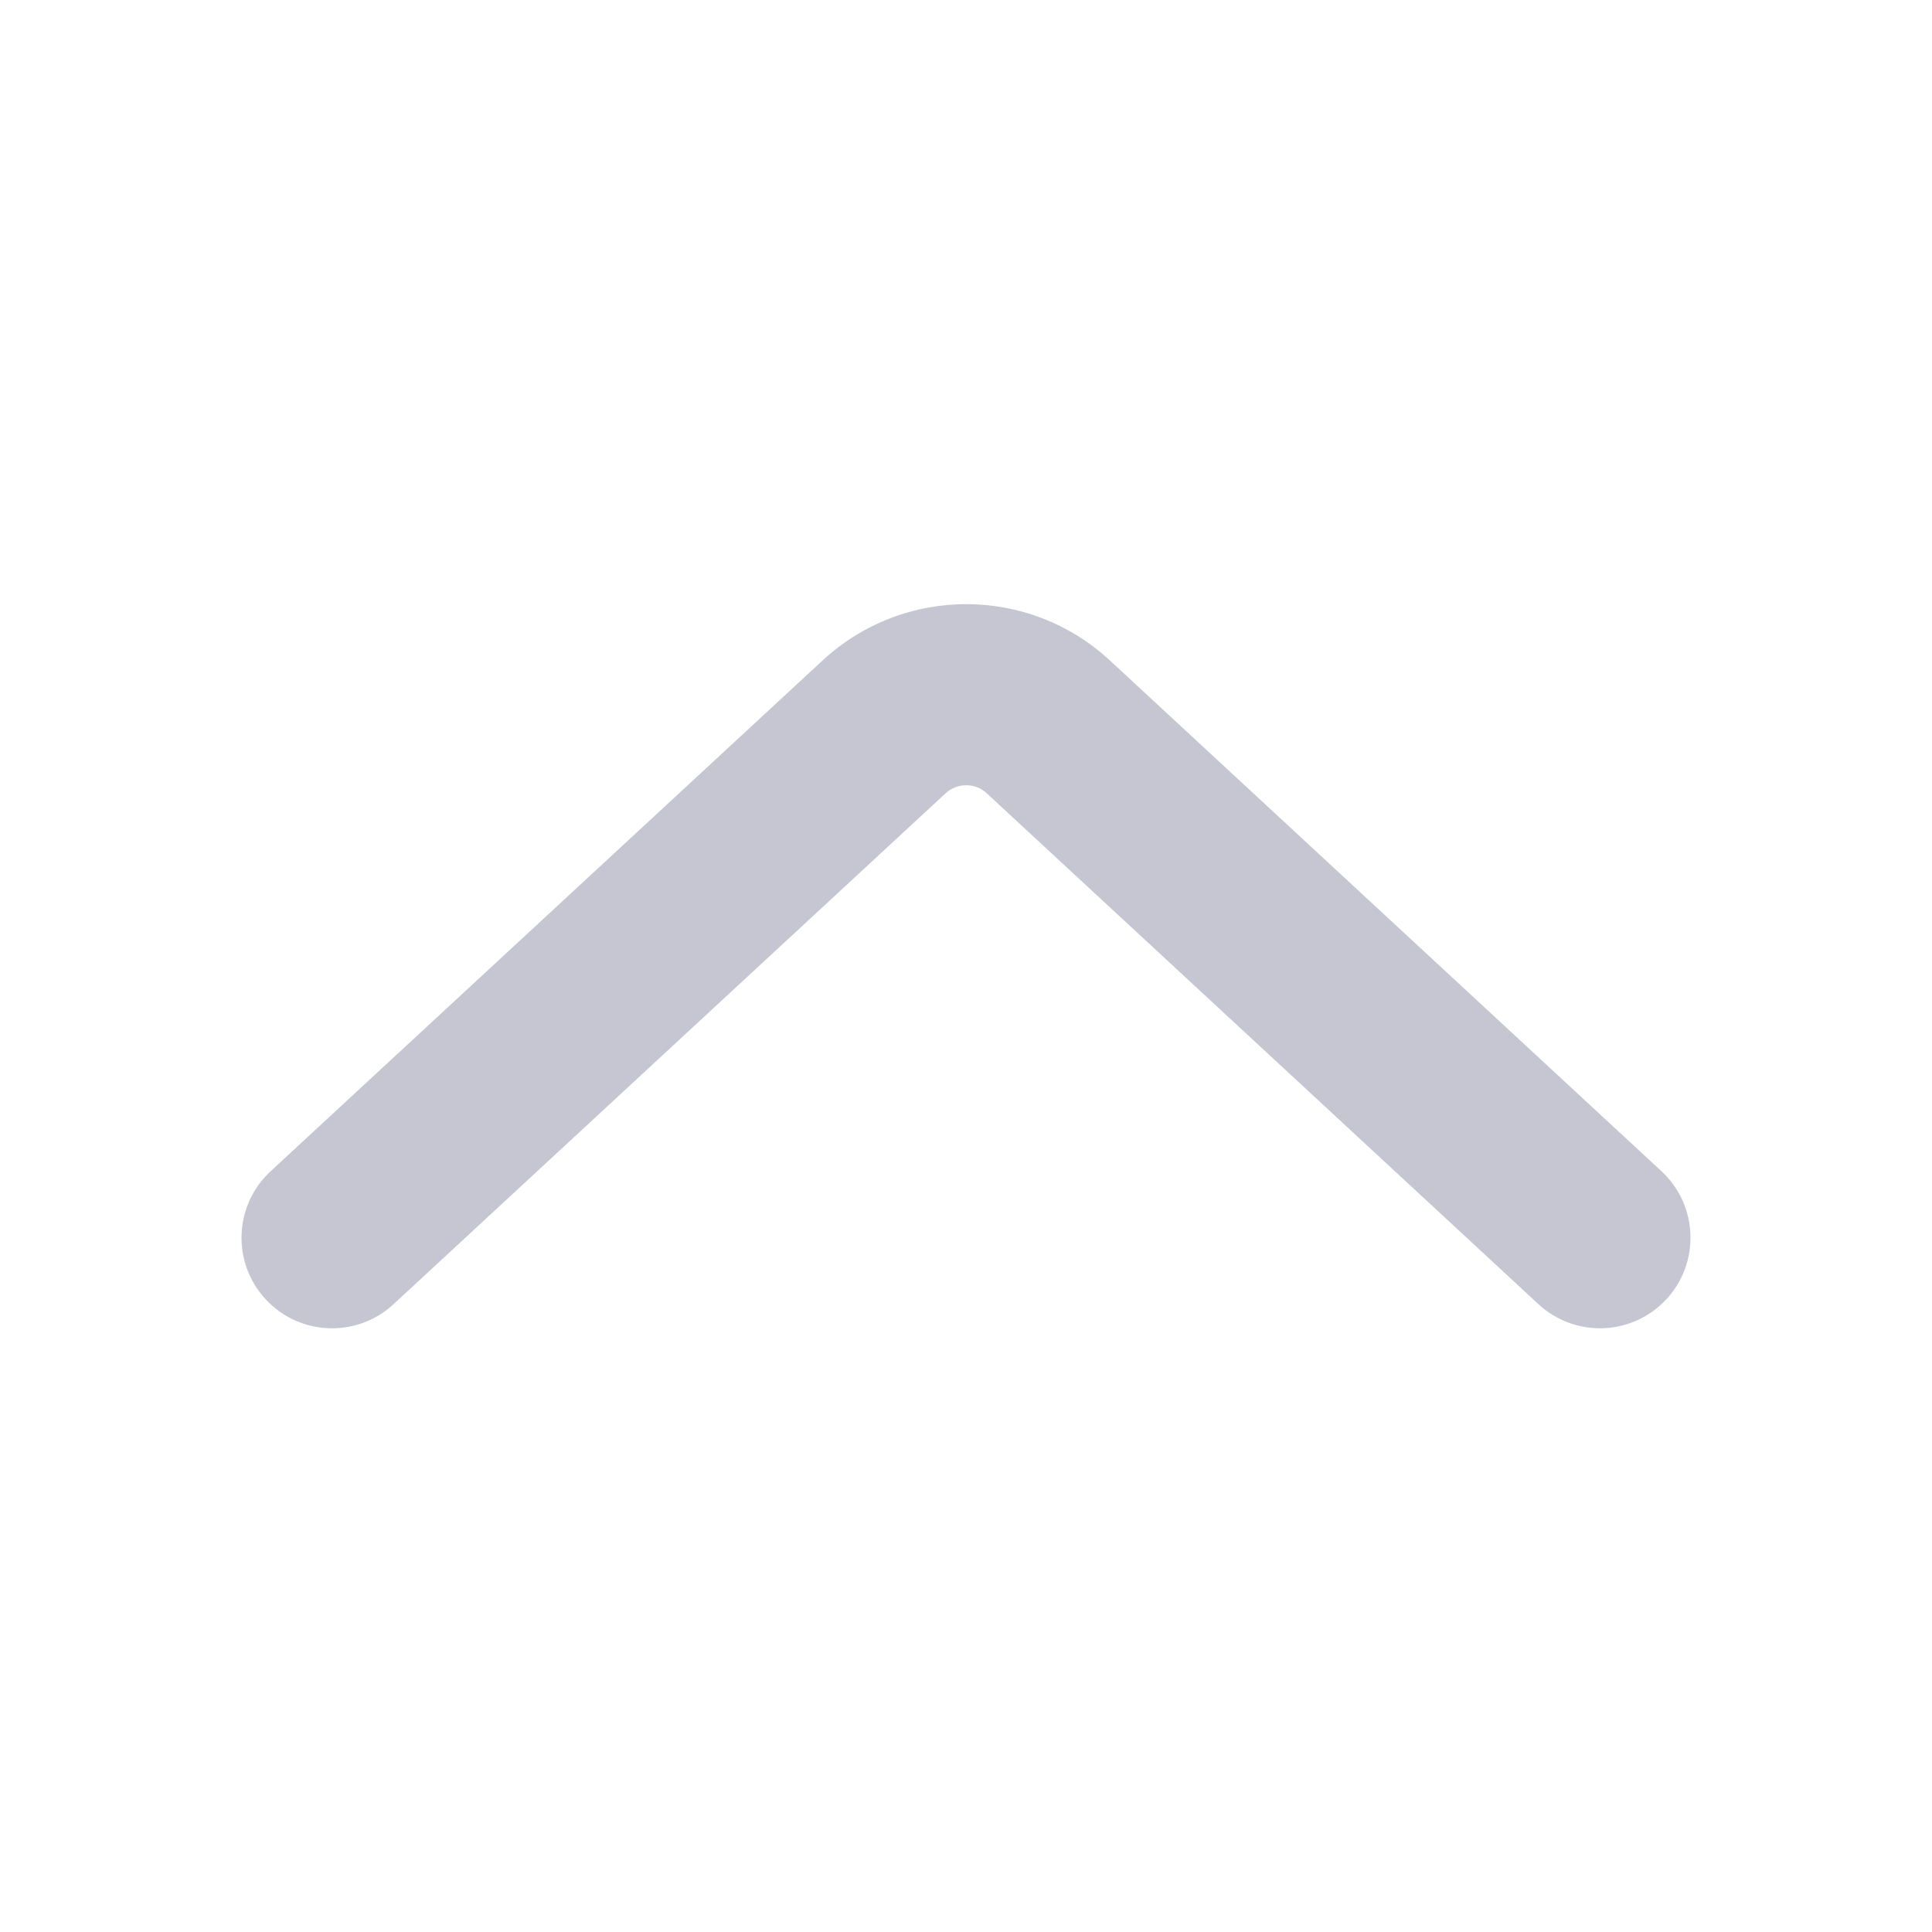
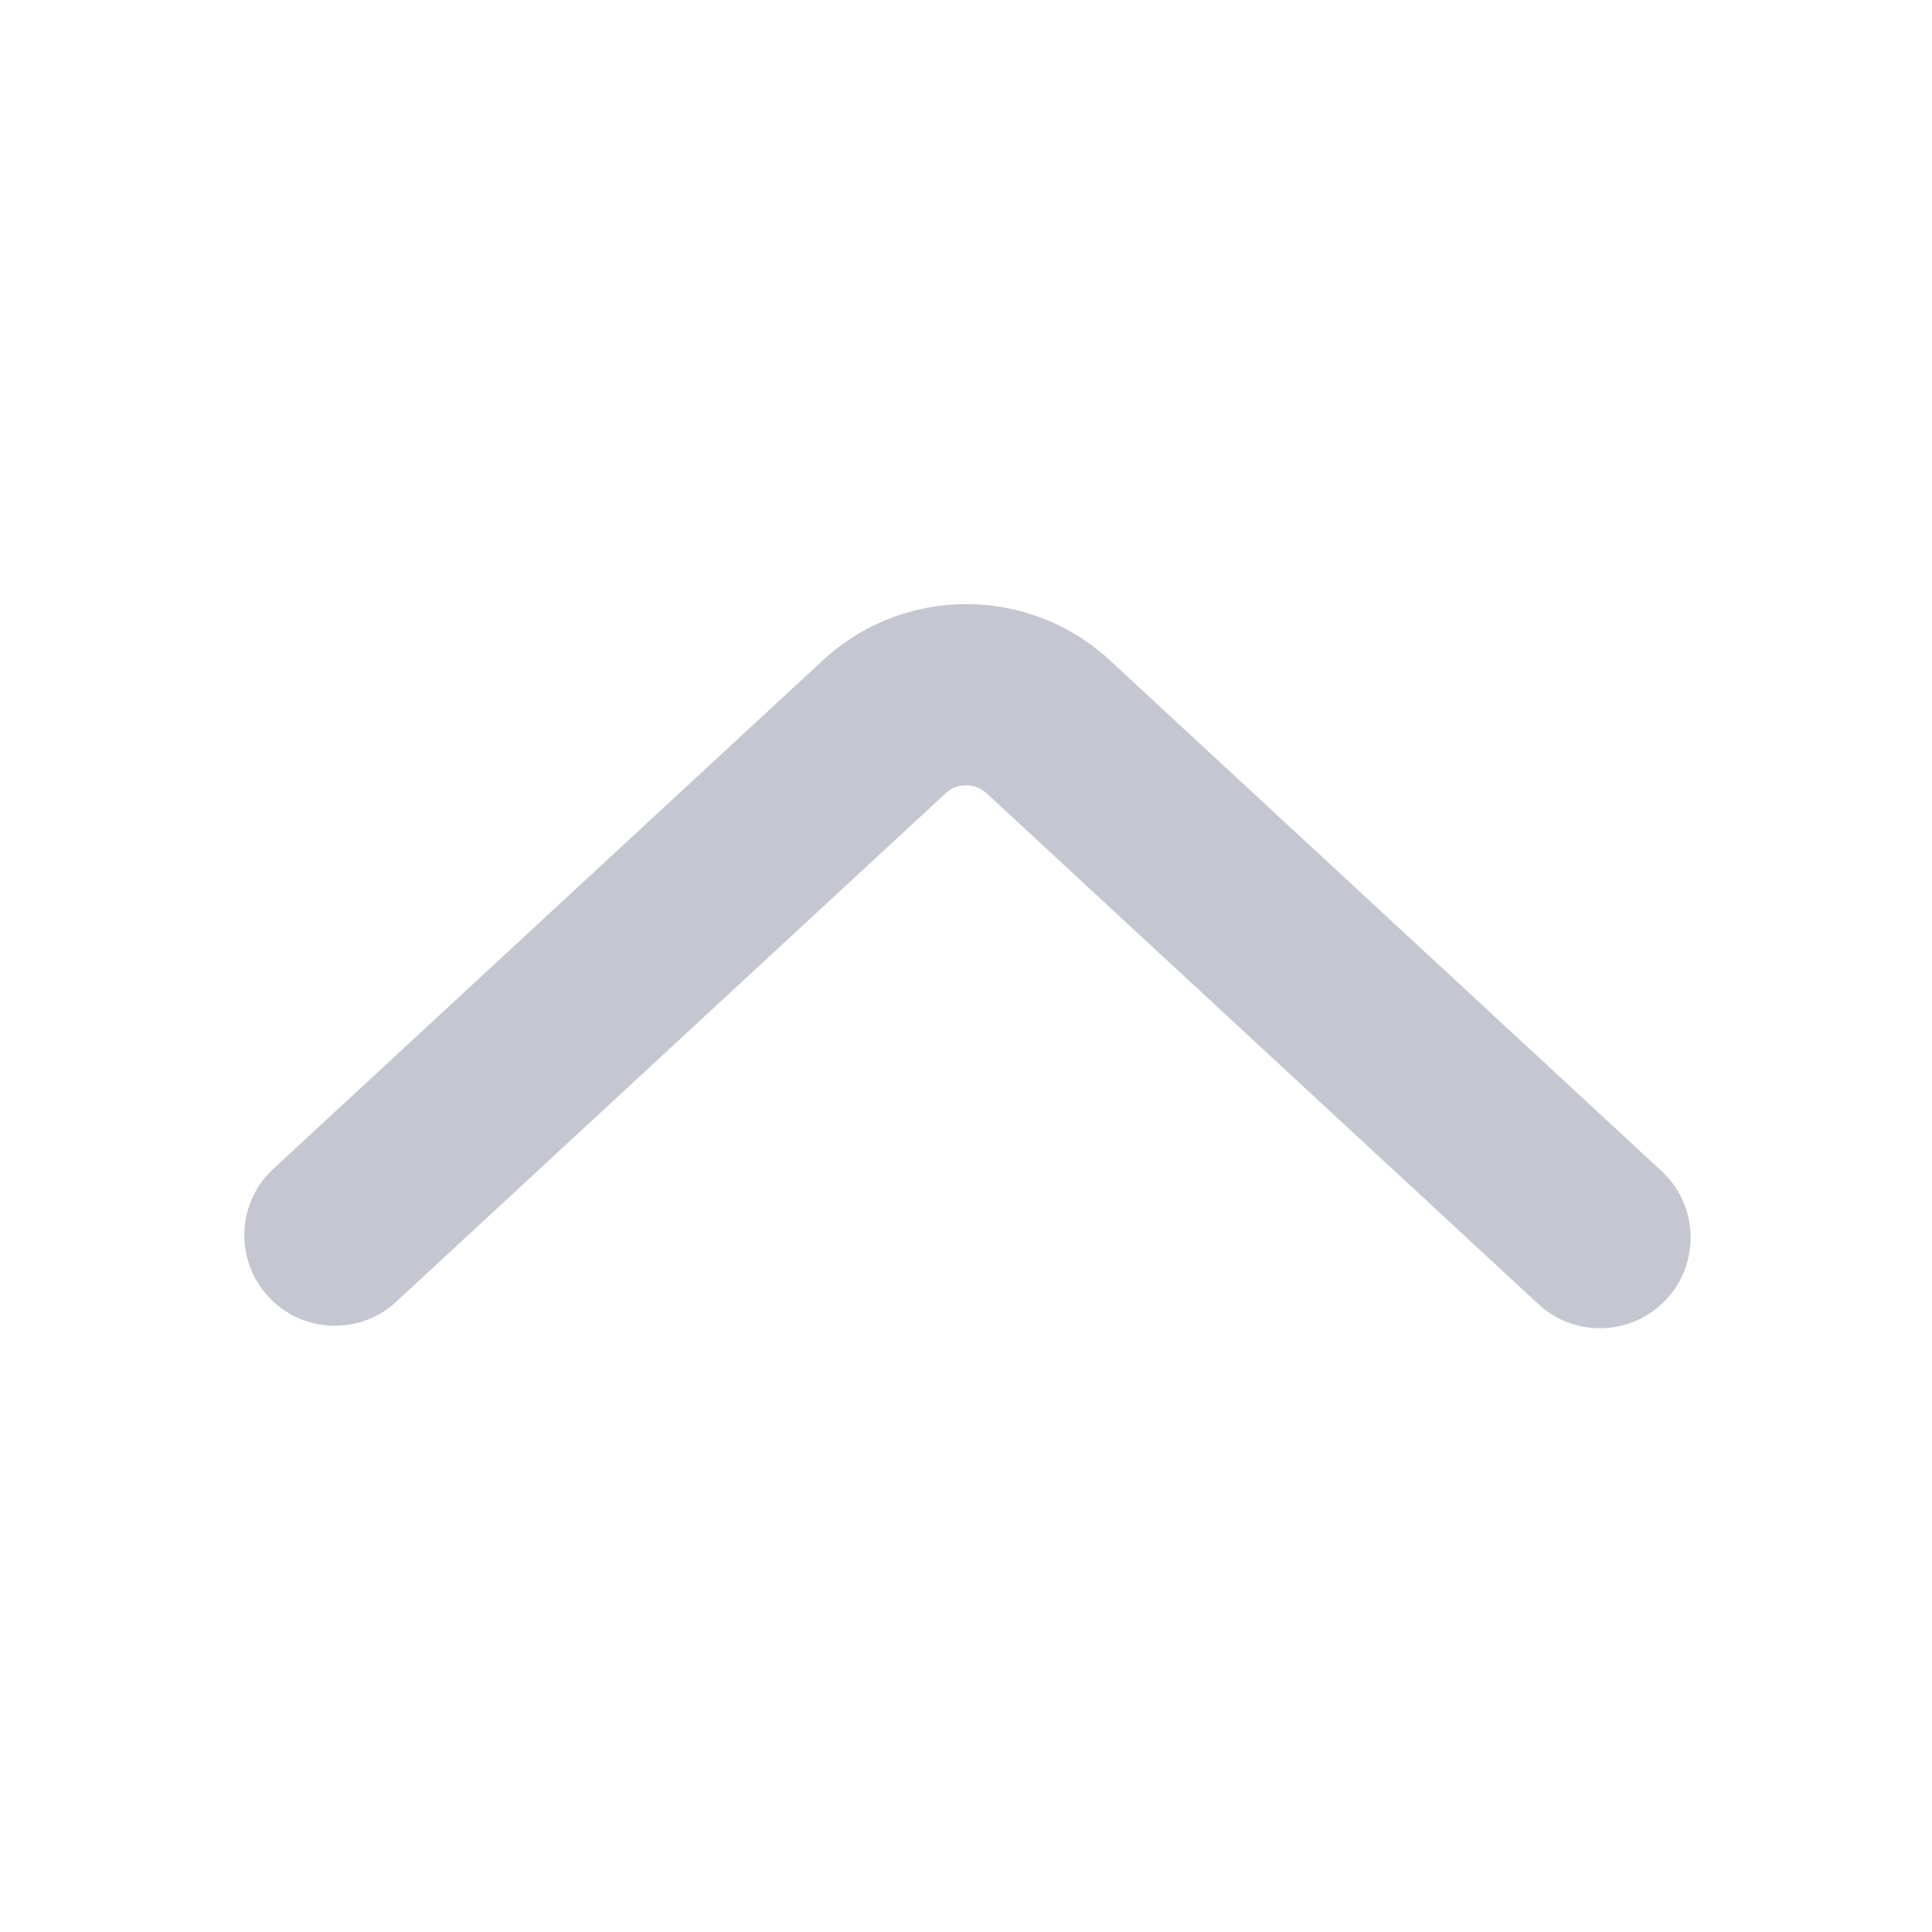
- <svg xmlns="http://www.w3.org/2000/svg" width="16" height="16" viewBox="0 0 16 16" fill="none">
-   <path fill-rule="evenodd" clip-rule="evenodd" d="M13.8 10.76C13.519 11.064 13.044 11.082 12.74 10.8L8.171 6.569C8.076 6.481 7.928 6.481 7.832 6.569L3.259 10.801C2.955 11.082 2.481 11.064 2.2 10.76C1.918 10.456 1.937 9.981 2.241 9.7L6.813 5.469C7.484 4.848 8.52 4.848 9.191 5.469L13.76 9.7C14.063 9.981 14.082 10.456 13.8 10.76Z" fill="#C6C6D2" />
+ <svg xmlns="http://www.w3.org/2000/svg" width="16" height="16" fill="none">
+   <path fill="#C6C6D2" fill-rule="evenodd" d="M13.8 10.76a.75.75 0 0 1-1.06.04L8.171 6.57a.25.25 0 0 0-.34 0L3.26 10.8a.75.75 0 0 1-1.018-1.1l4.572-4.231a1.75 1.75 0 0 1 2.378 0l4.569 4.23a.75.75 0 0 1 .04 1.06" clip-rule="evenodd" />
</svg>
